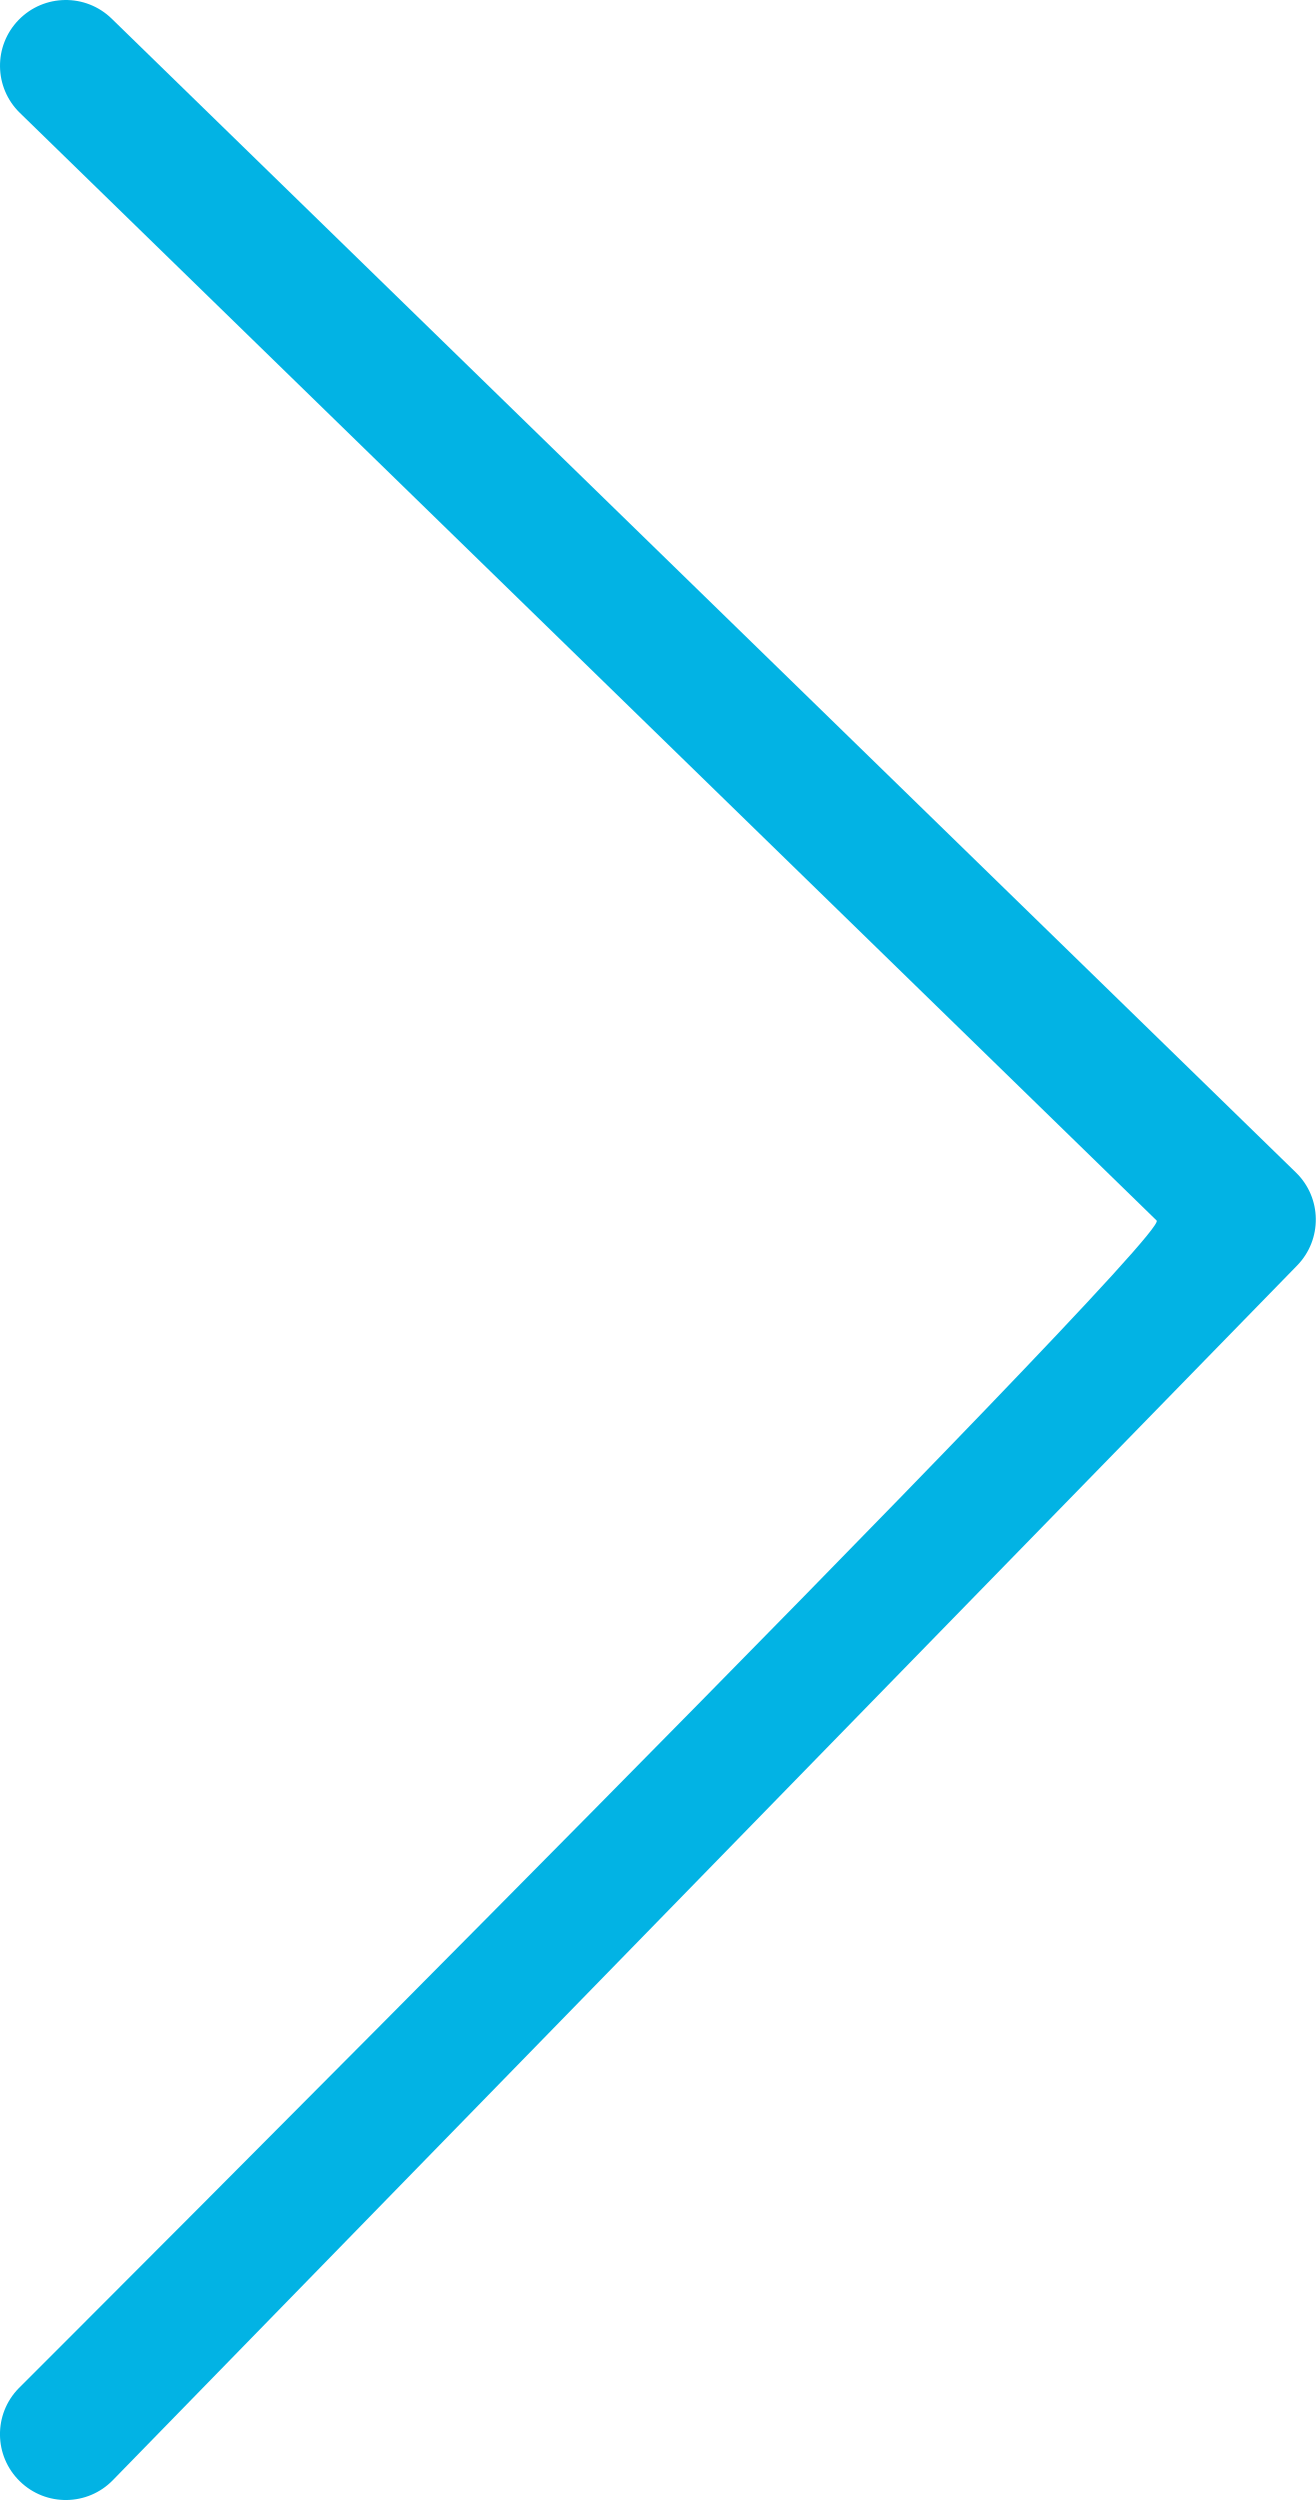
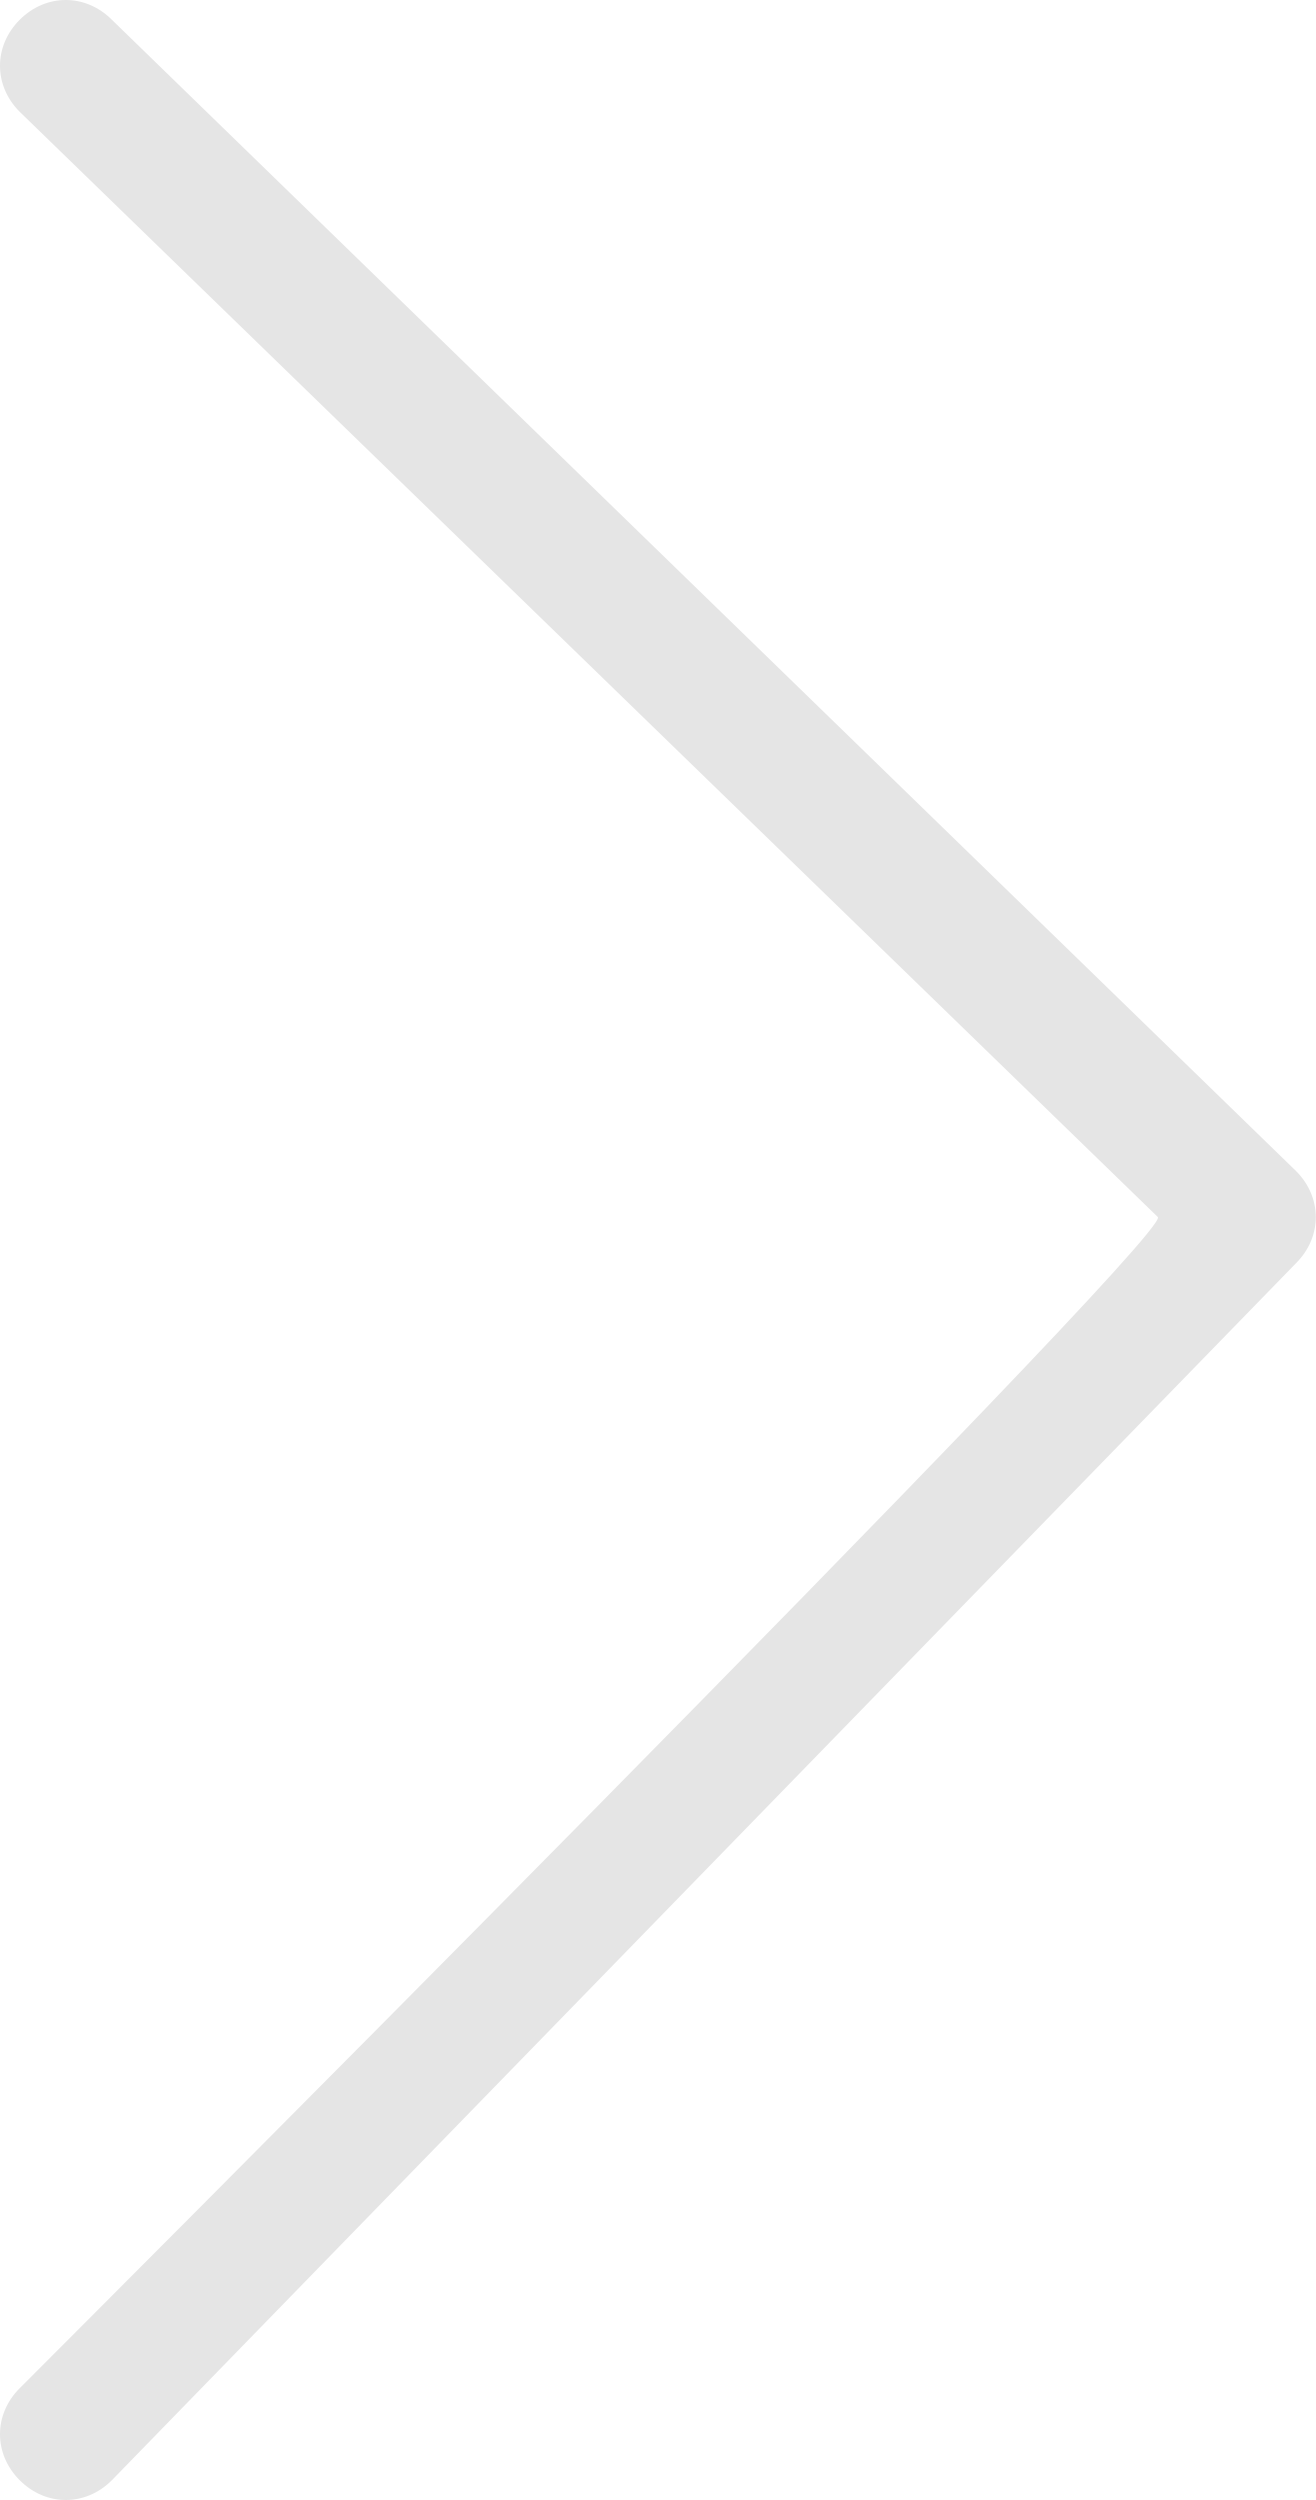
- <svg xmlns="http://www.w3.org/2000/svg" width="20" height="38" viewBox="0 0 20 38">
-   <path fill="#02B3E4" fill-rule="evenodd" d="M.284 36.302c-.386.395-.378 1.029.018 1.414.395.386 1.029.378 1.414-.018l18-18.462c.386-.396.378-1.029-.018-1.414l-18-17.538C1.302-.102.669-.093.284.302-.102.698-.093 1.331.302 1.716L17.581 18.552C17.822 18.787.284 36.302.284 36.302z" />
+ <svg xmlns="http://www.w3.org/2000/svg" version="1.1" id="Layer_1" x="0px" y="0px" viewBox="0 0 20 38" style="enable-background:new 0 0 20 38;" xml:space="preserve">
+   <style type="text/css">
+ 	.st0{fill:#E5E5E5;}
+ </style>
+   <path class="st0" d="M0.3,36.3c-0.4,0.4-0.4,1,0,1.4s1,0.4,1.4,0l18-18.5c0.4-0.4,0.4-1,0-1.4L1.7,0.3c-0.4-0.4-1-0.4-1.4,0  s-0.4,1,0,1.4l17.3,16.8C17.8,18.8,0.3,36.3,0.3,36.3z" />
</svg>
